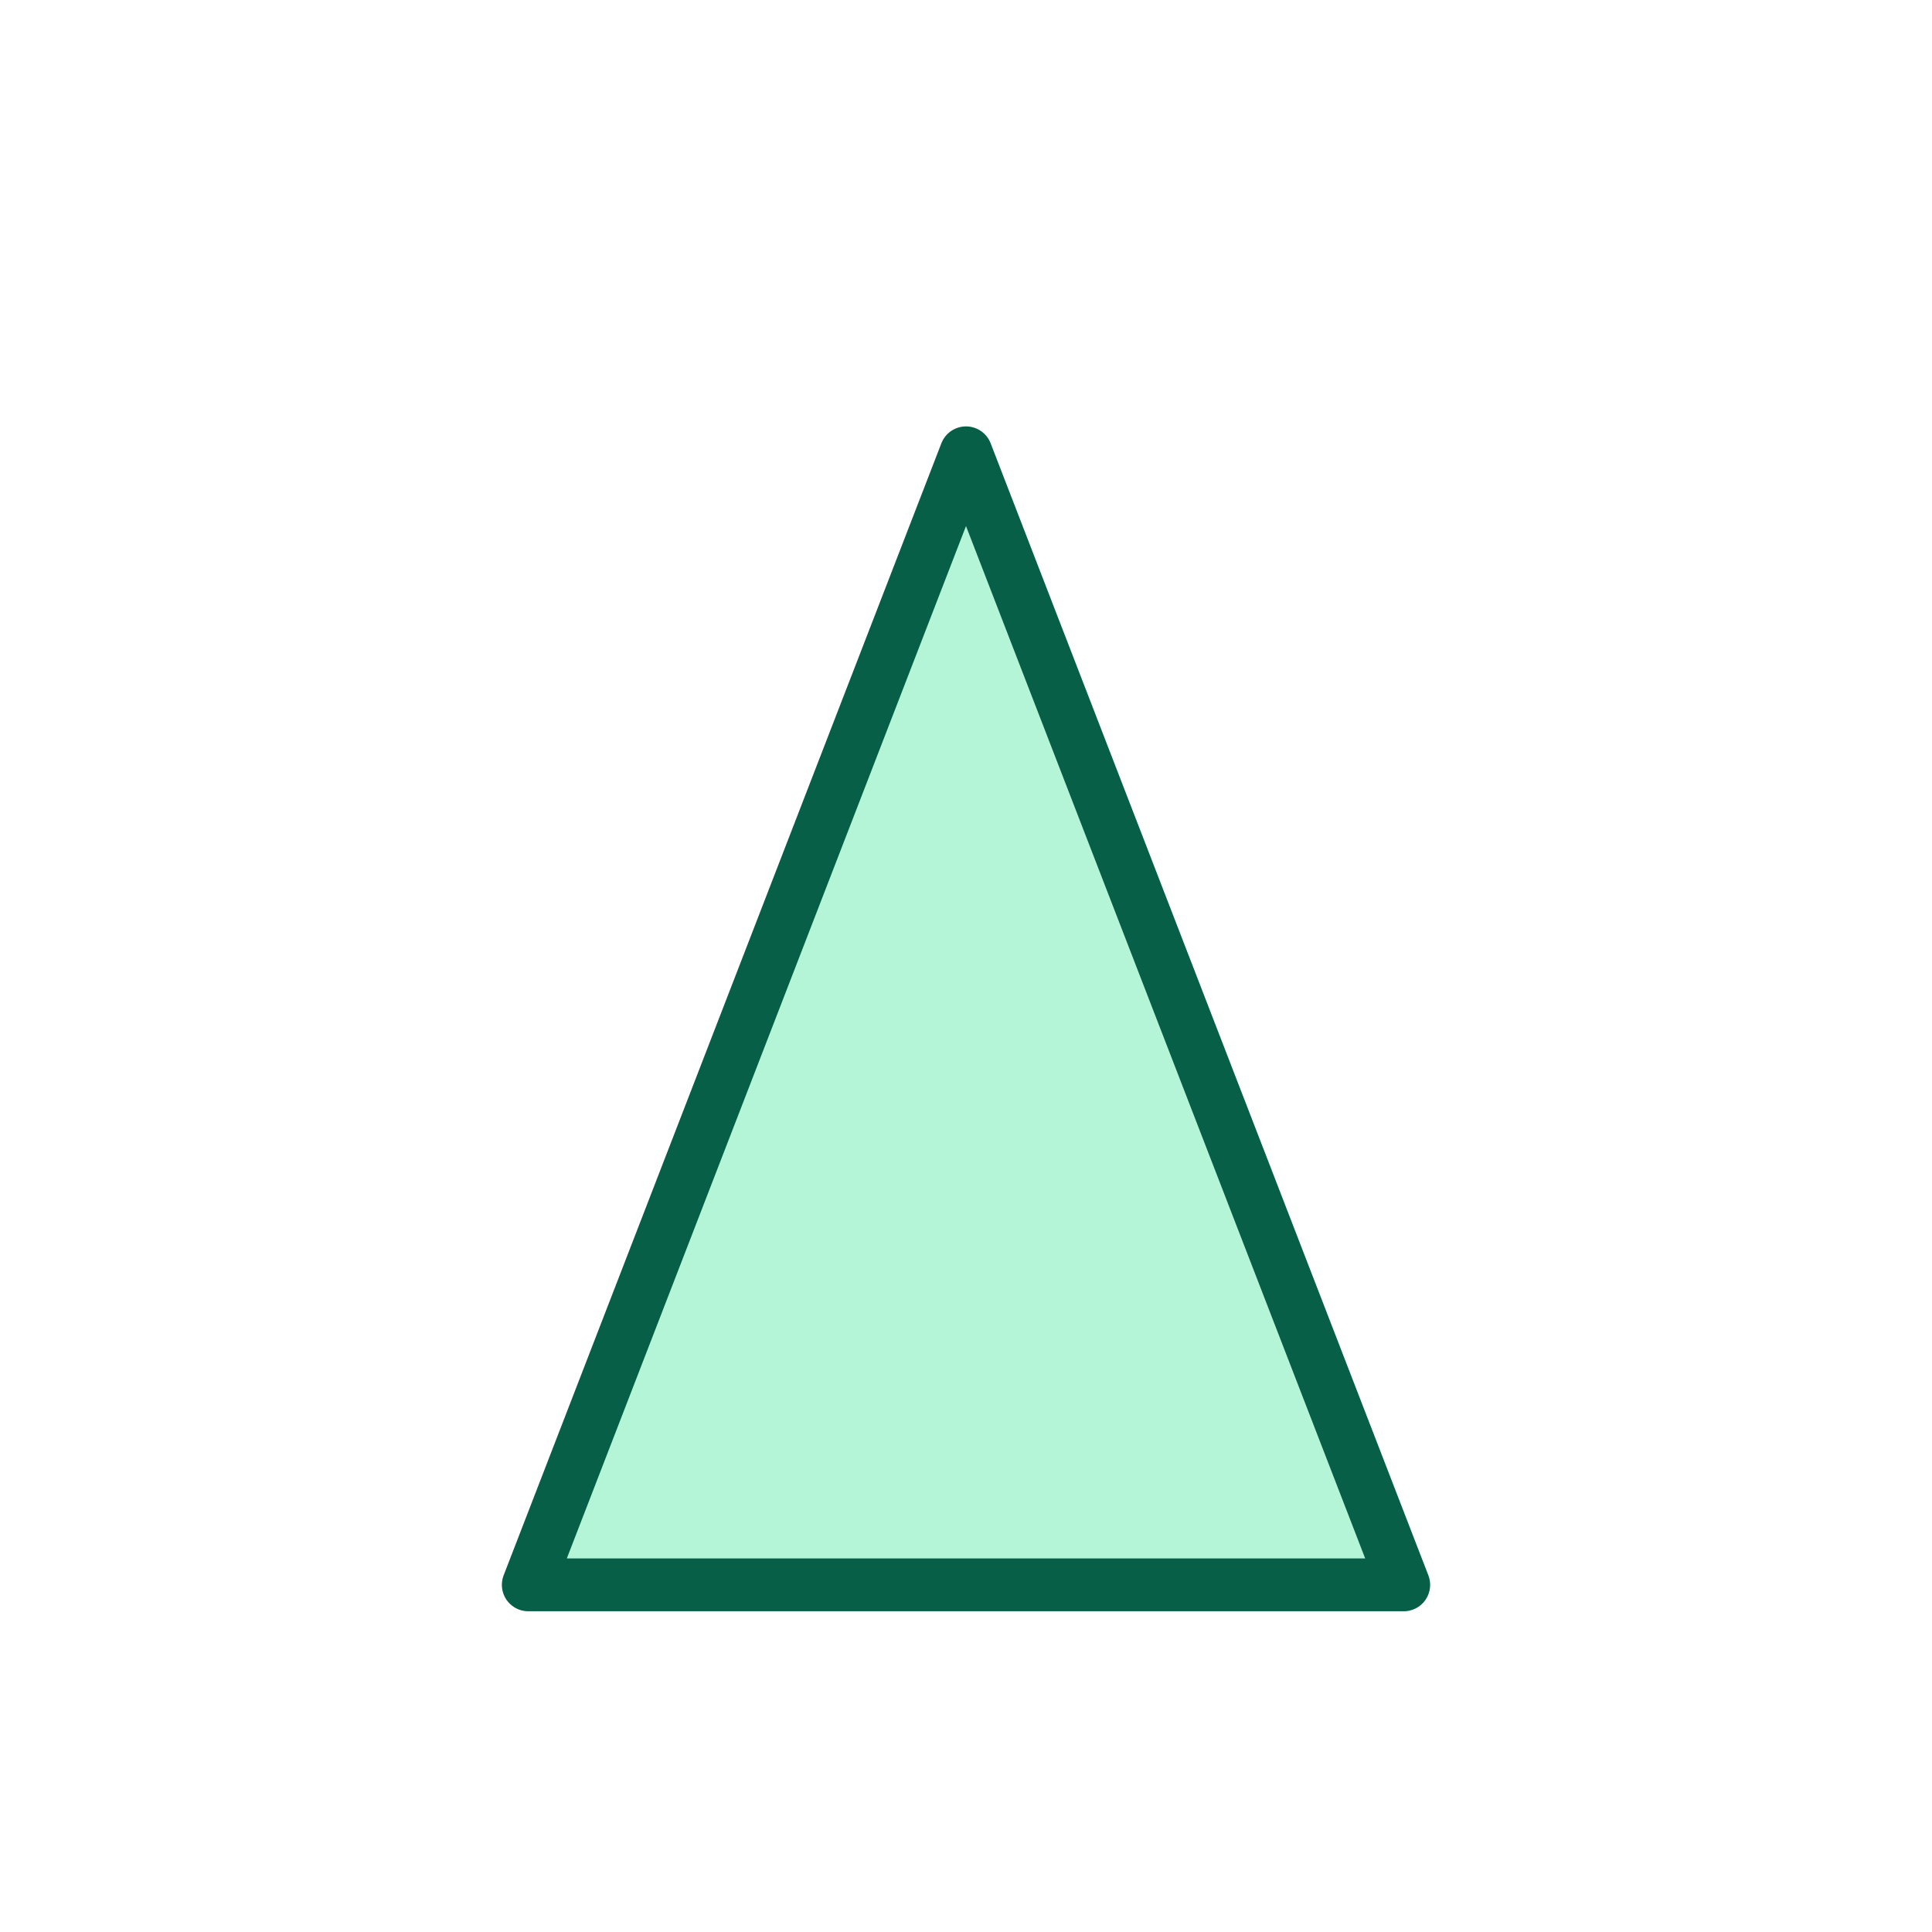
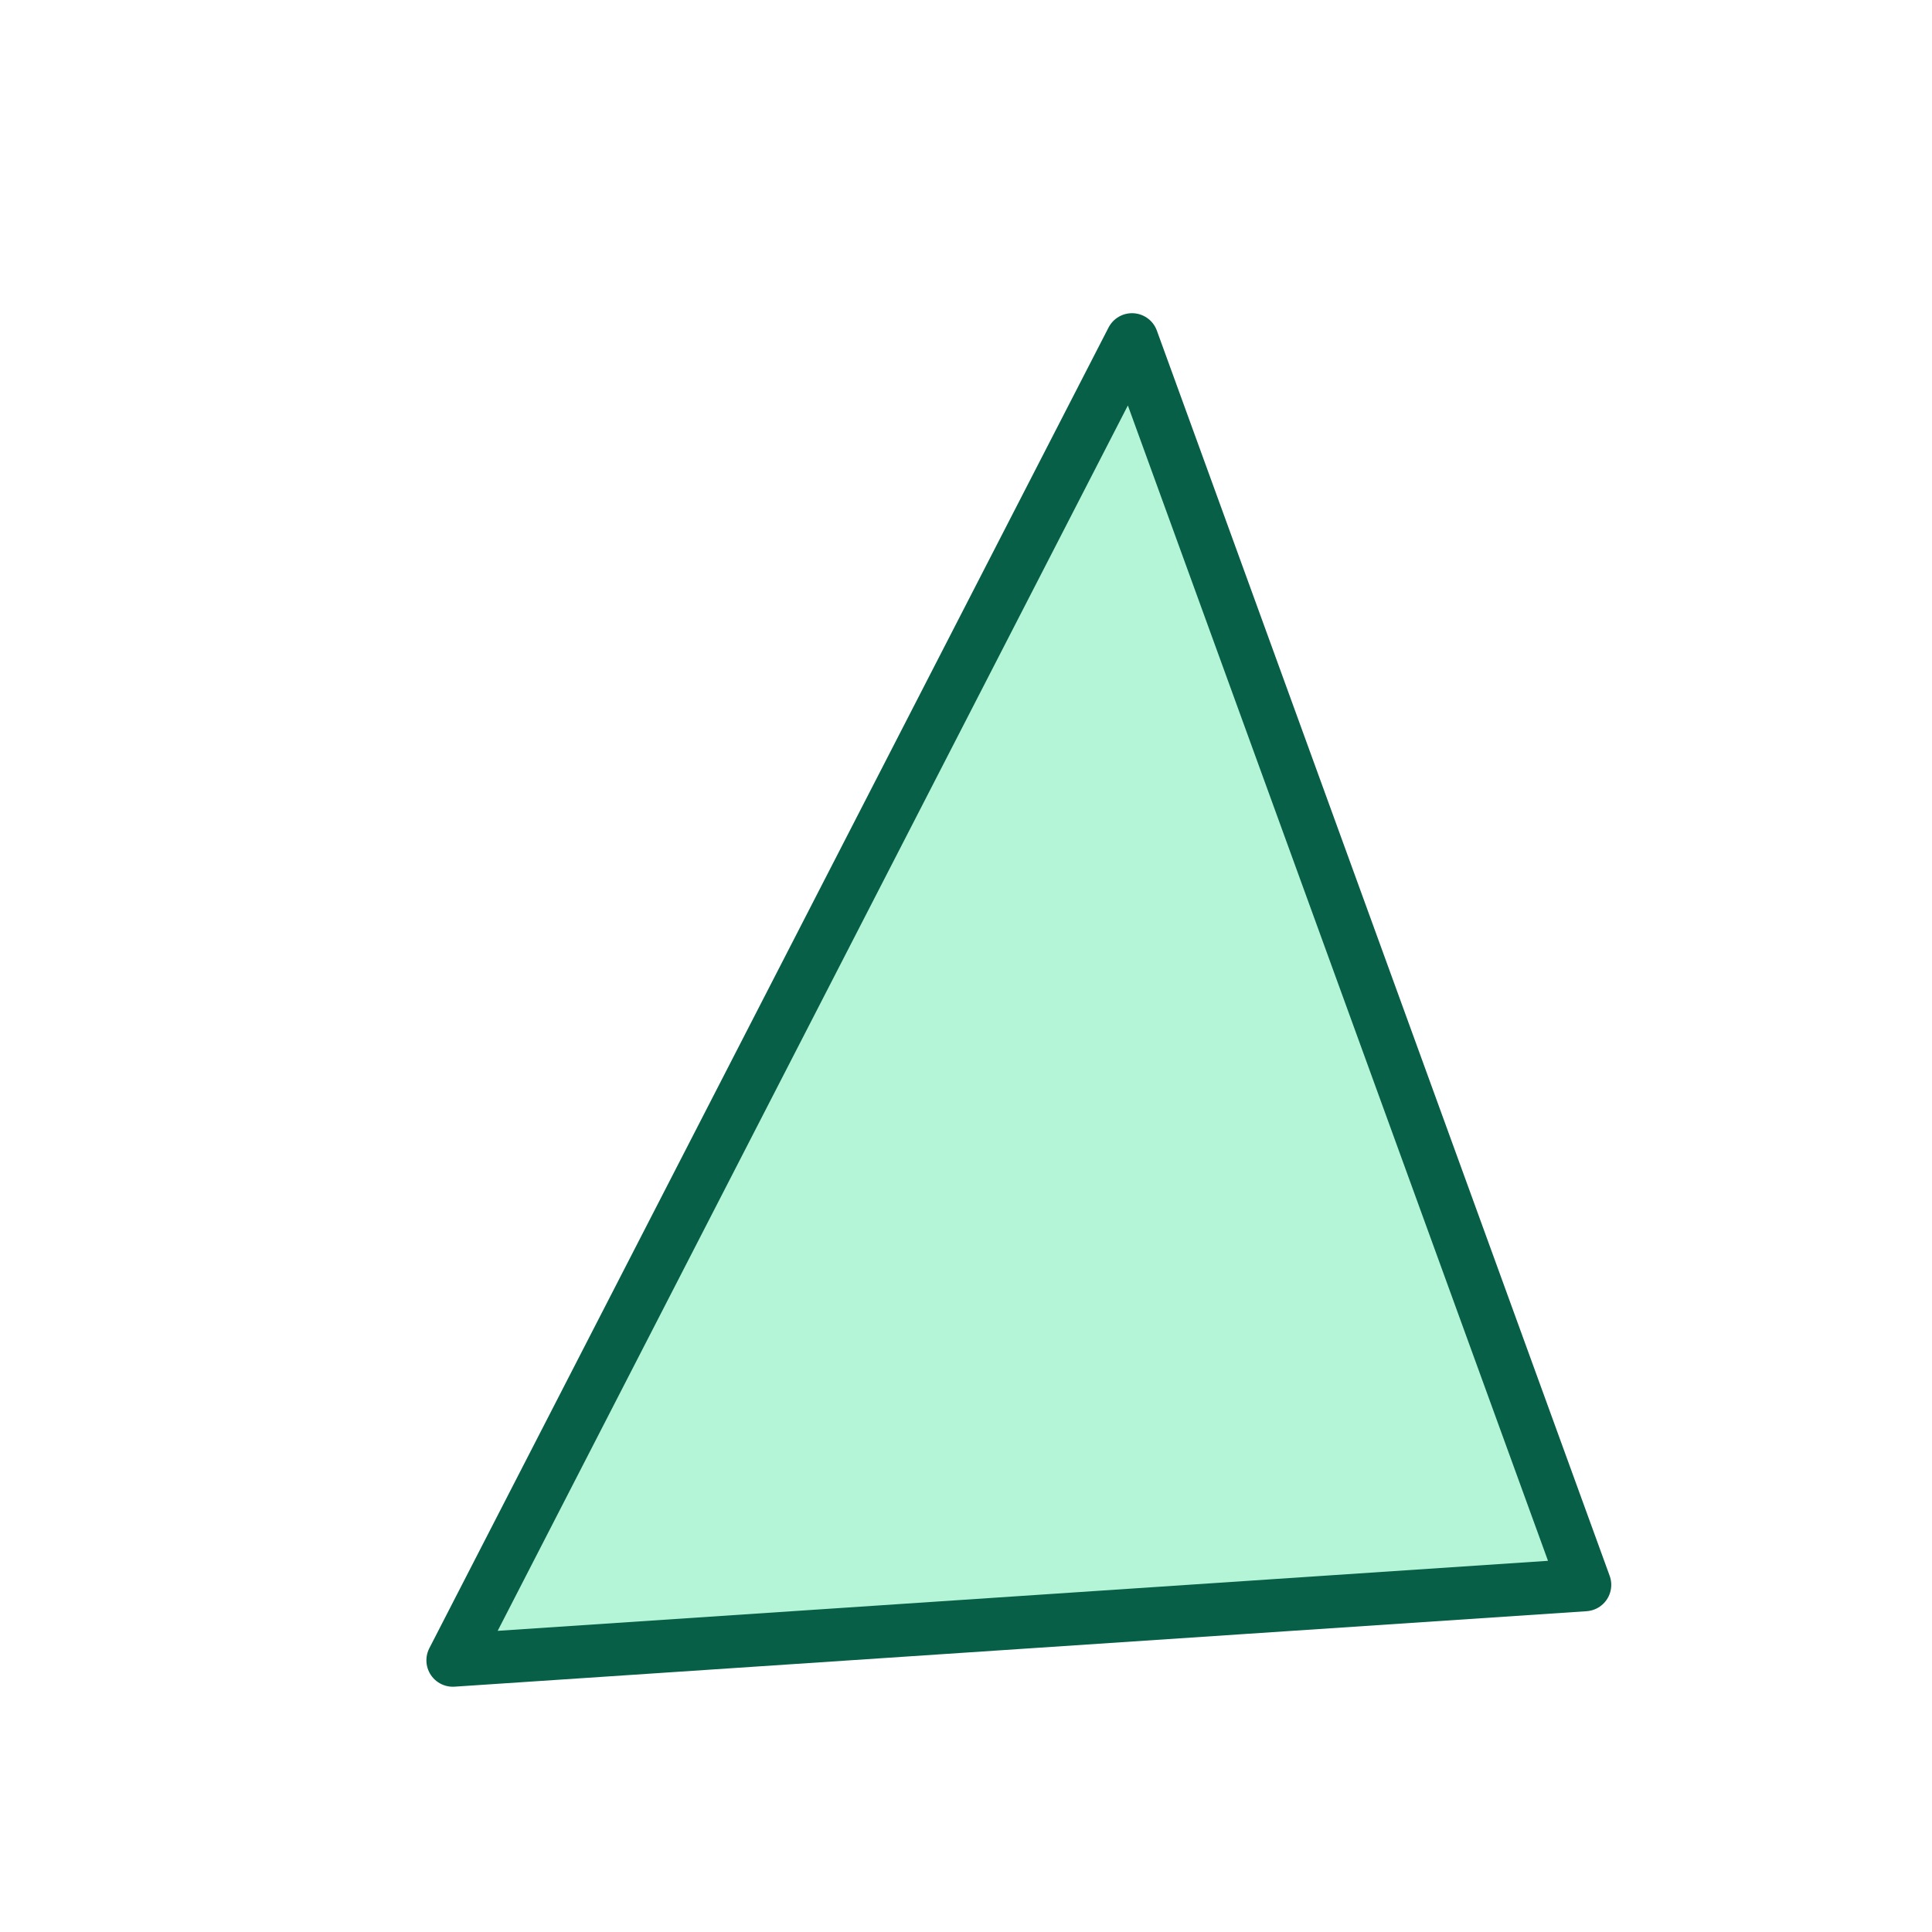
<svg xmlns="http://www.w3.org/2000/svg" width="512" height="512" viewBox="0 0 512 512">
  <rect width="512" height="512" fill="#ffffff" />
-   <polygon points="256,120 140,420 372,420" fill="#a7f3d0" fill-opacity="0.85" stroke="#065f46" stroke-width="14" stroke-linejoin="round" stroke-linecap="round" />
+   <polygon points="300,90 120,440 420,420" fill="#a7f3d0" fill-opacity="0.85" stroke="#065f46" stroke-width="14" stroke-linejoin="round" stroke-linecap="round" />
</svg>
